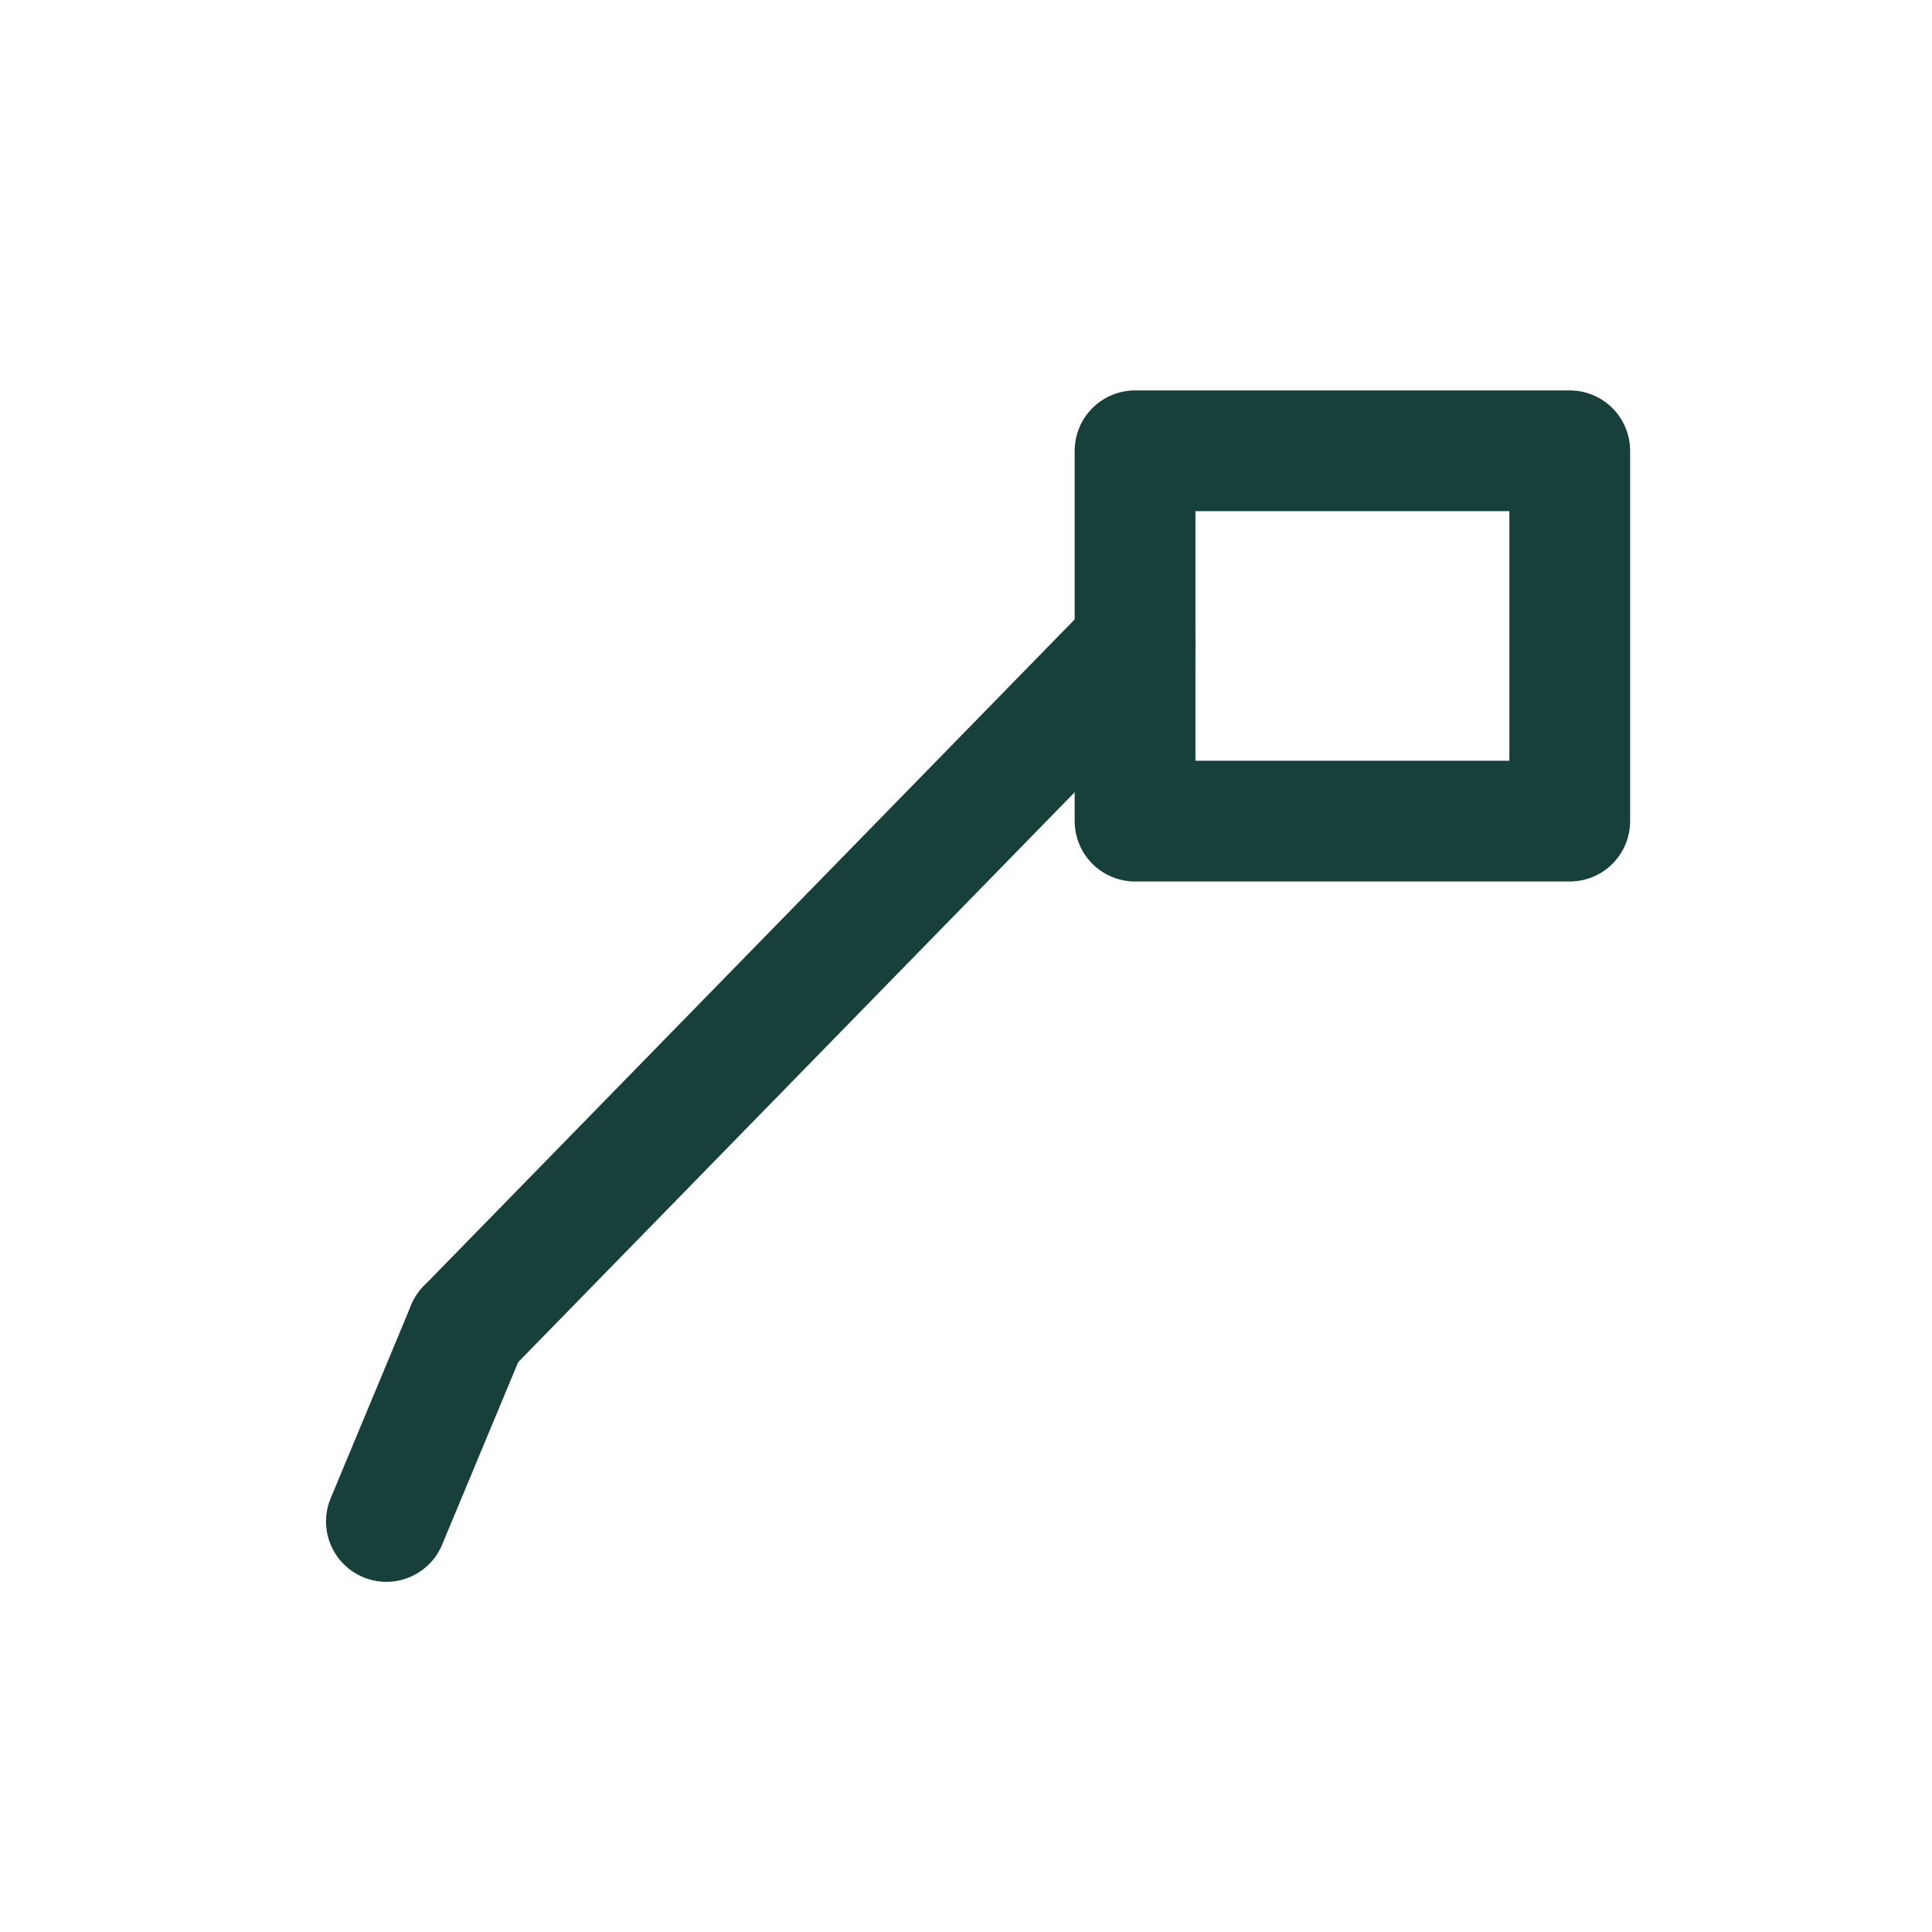
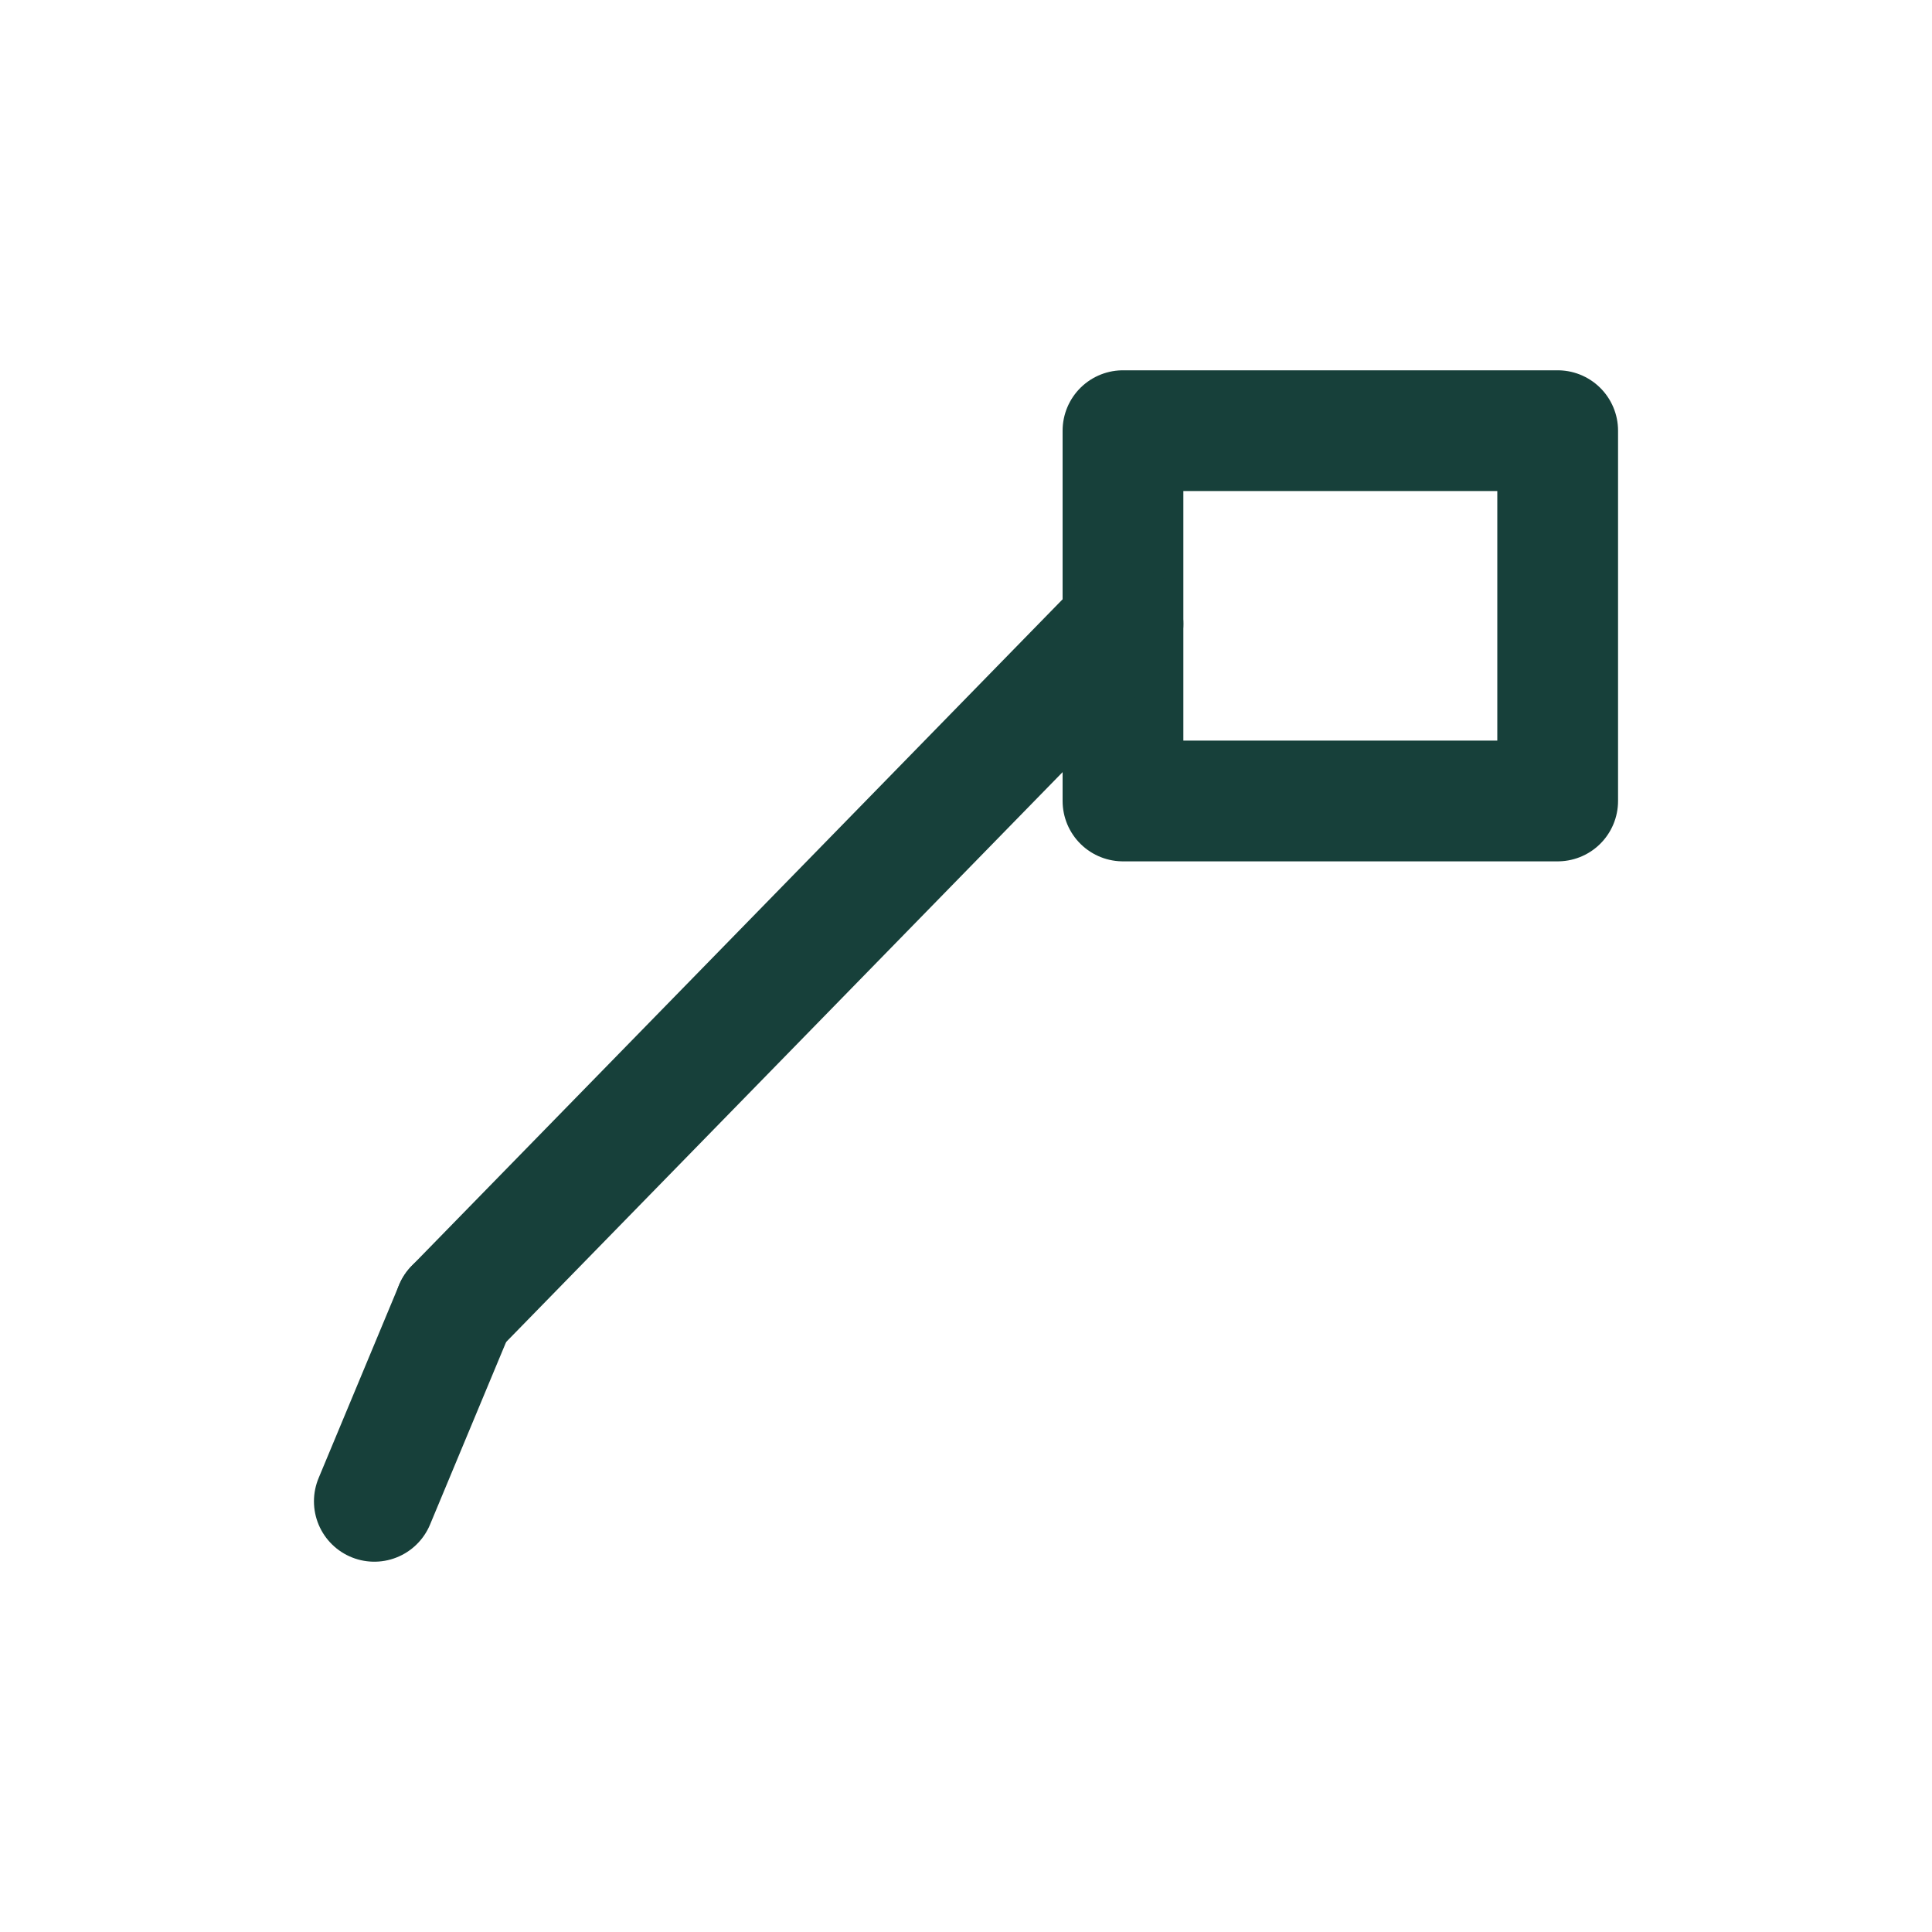
<svg xmlns="http://www.w3.org/2000/svg" width="24" height="24" viewBox="0 0 24 24" fill="none" stroke="#17403A" stroke-width="1.5" stroke-linecap="round" stroke-linejoin="round">
-   <path d="M14.1 5.6h5.4v4.6h-5.4z" />
-   <path d="M14.1 8L5.8 16.5" />
-   <path d="M5.8 16.5l-1 2.4" />
+   <g transform="translate(-0.15 -0.25)">
+     <path d="M14.1 5.6h5.4v4.6h-5.4z" />
+     <path d="M14.1 8L5.8 16.5" />
+     <path d="M5.8 16.5l-1 2.4" />
+   </g>
</svg>
